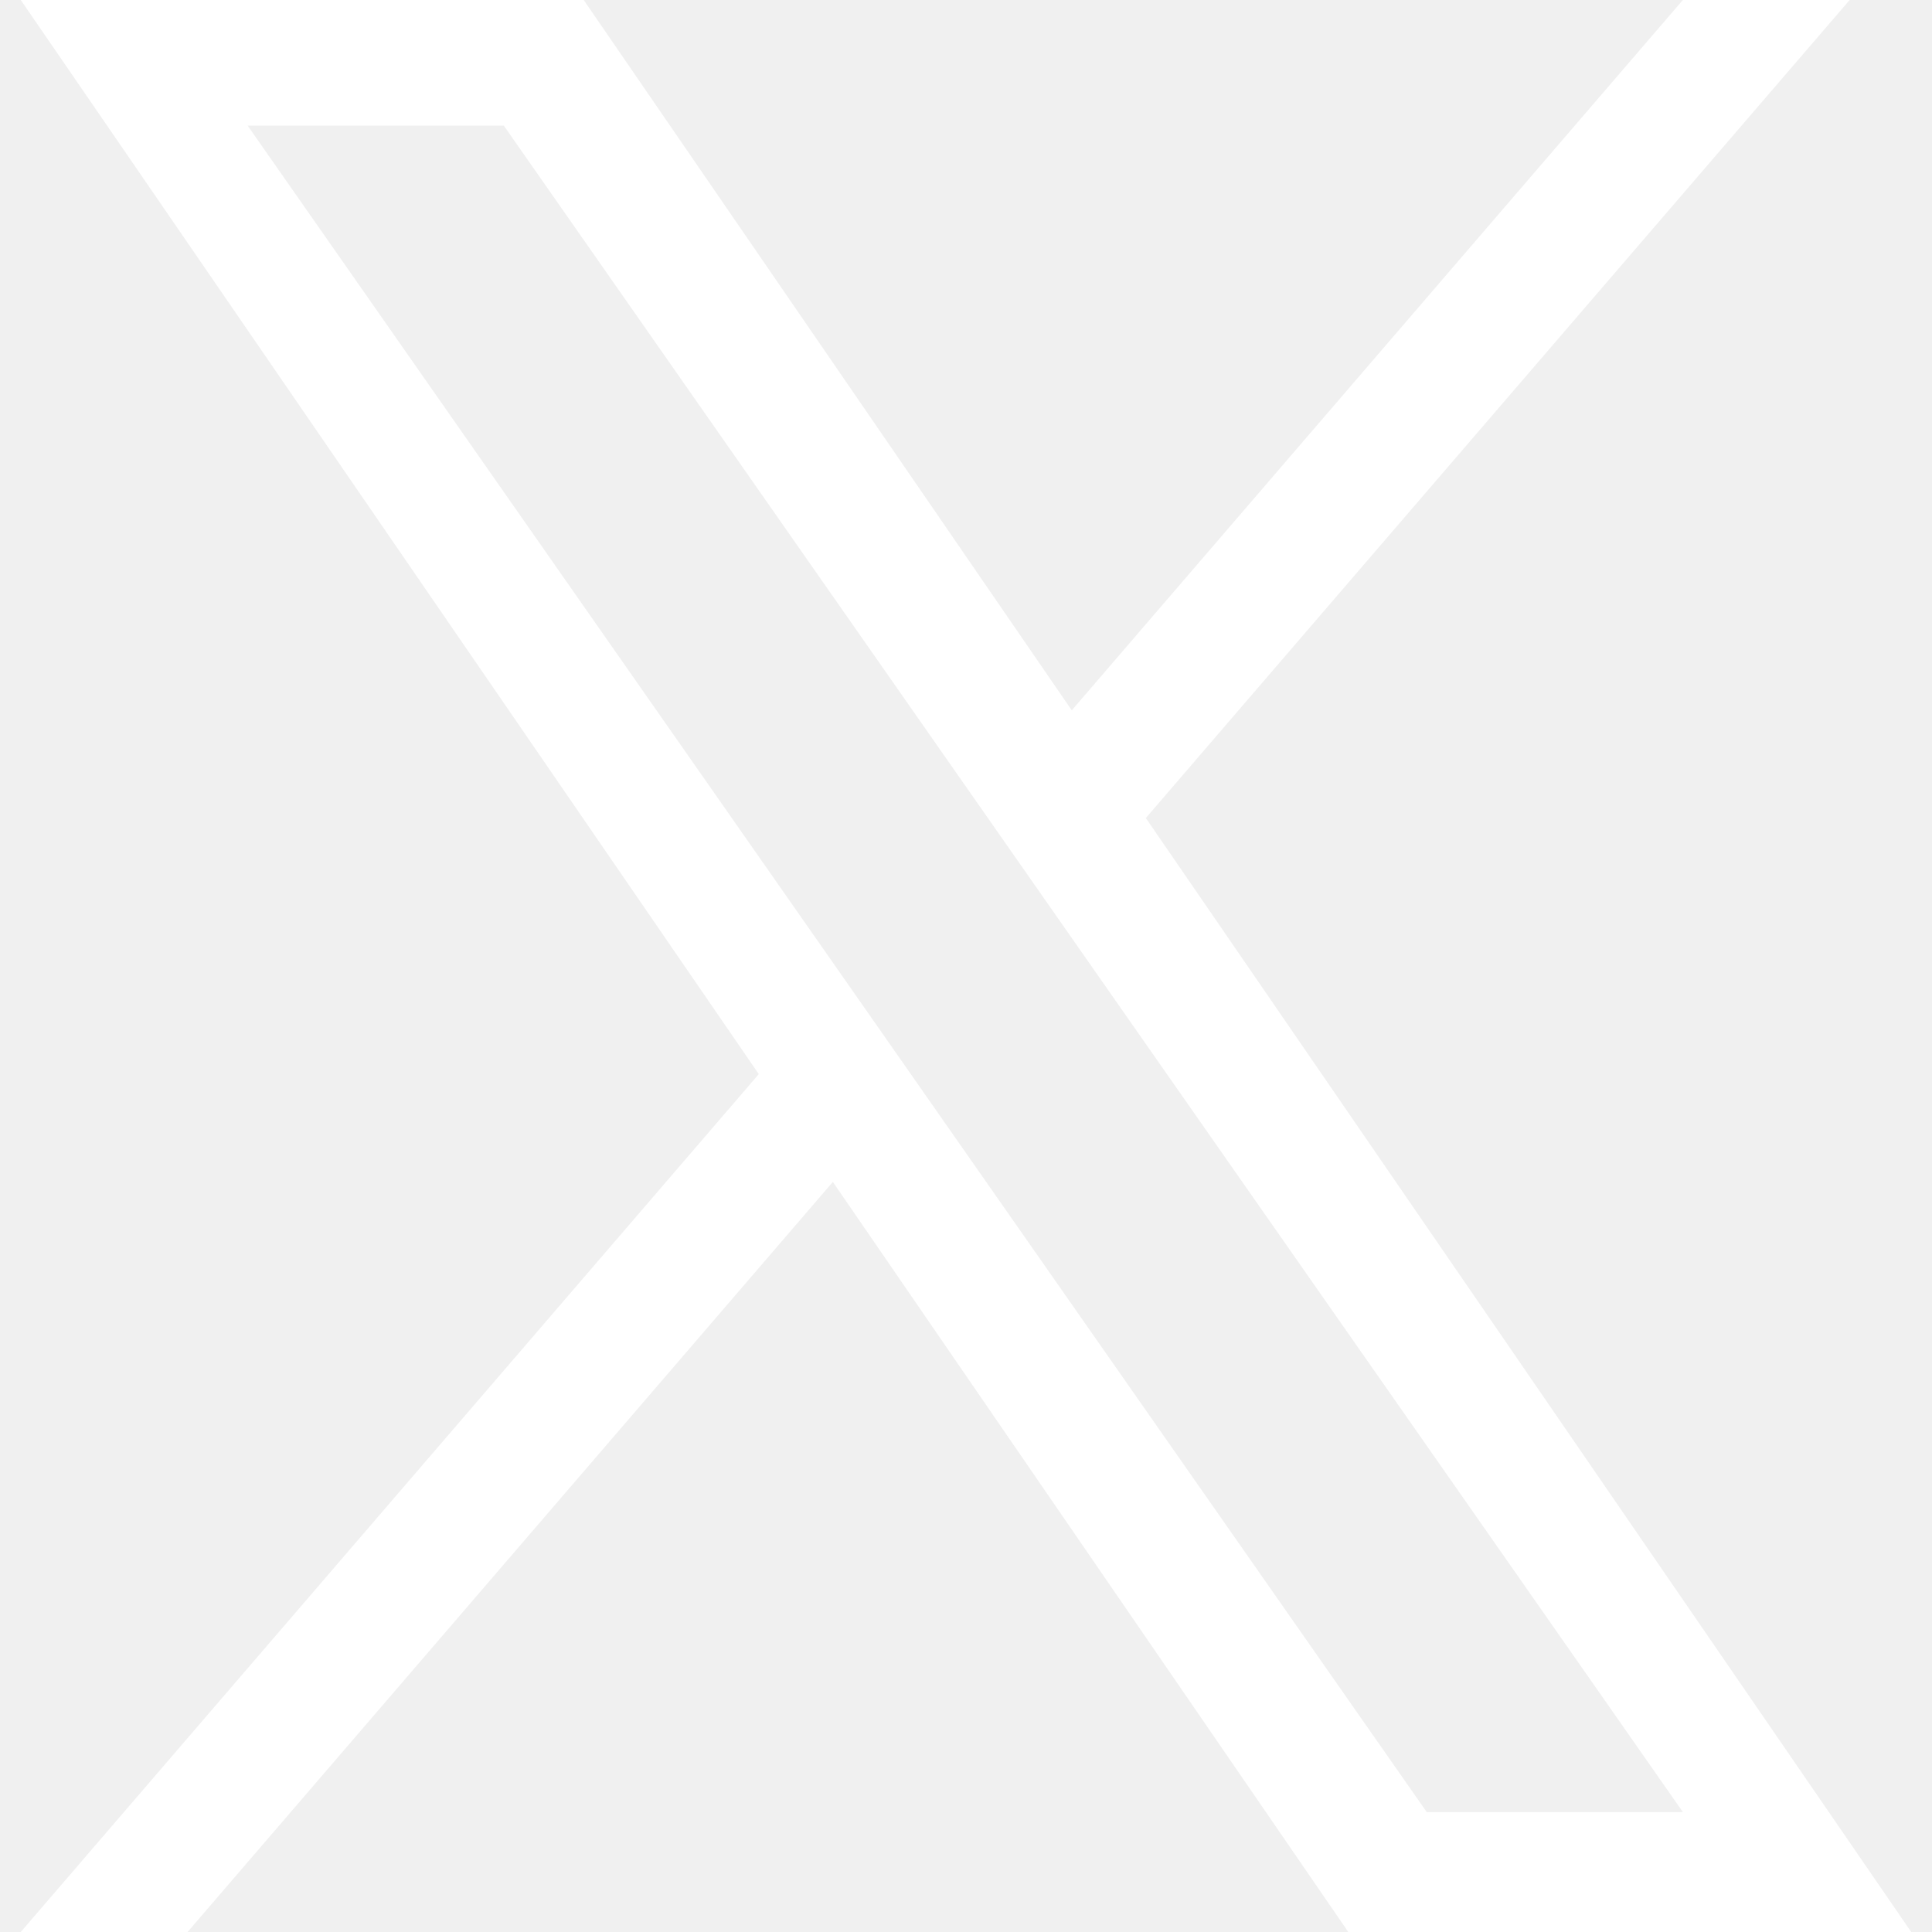
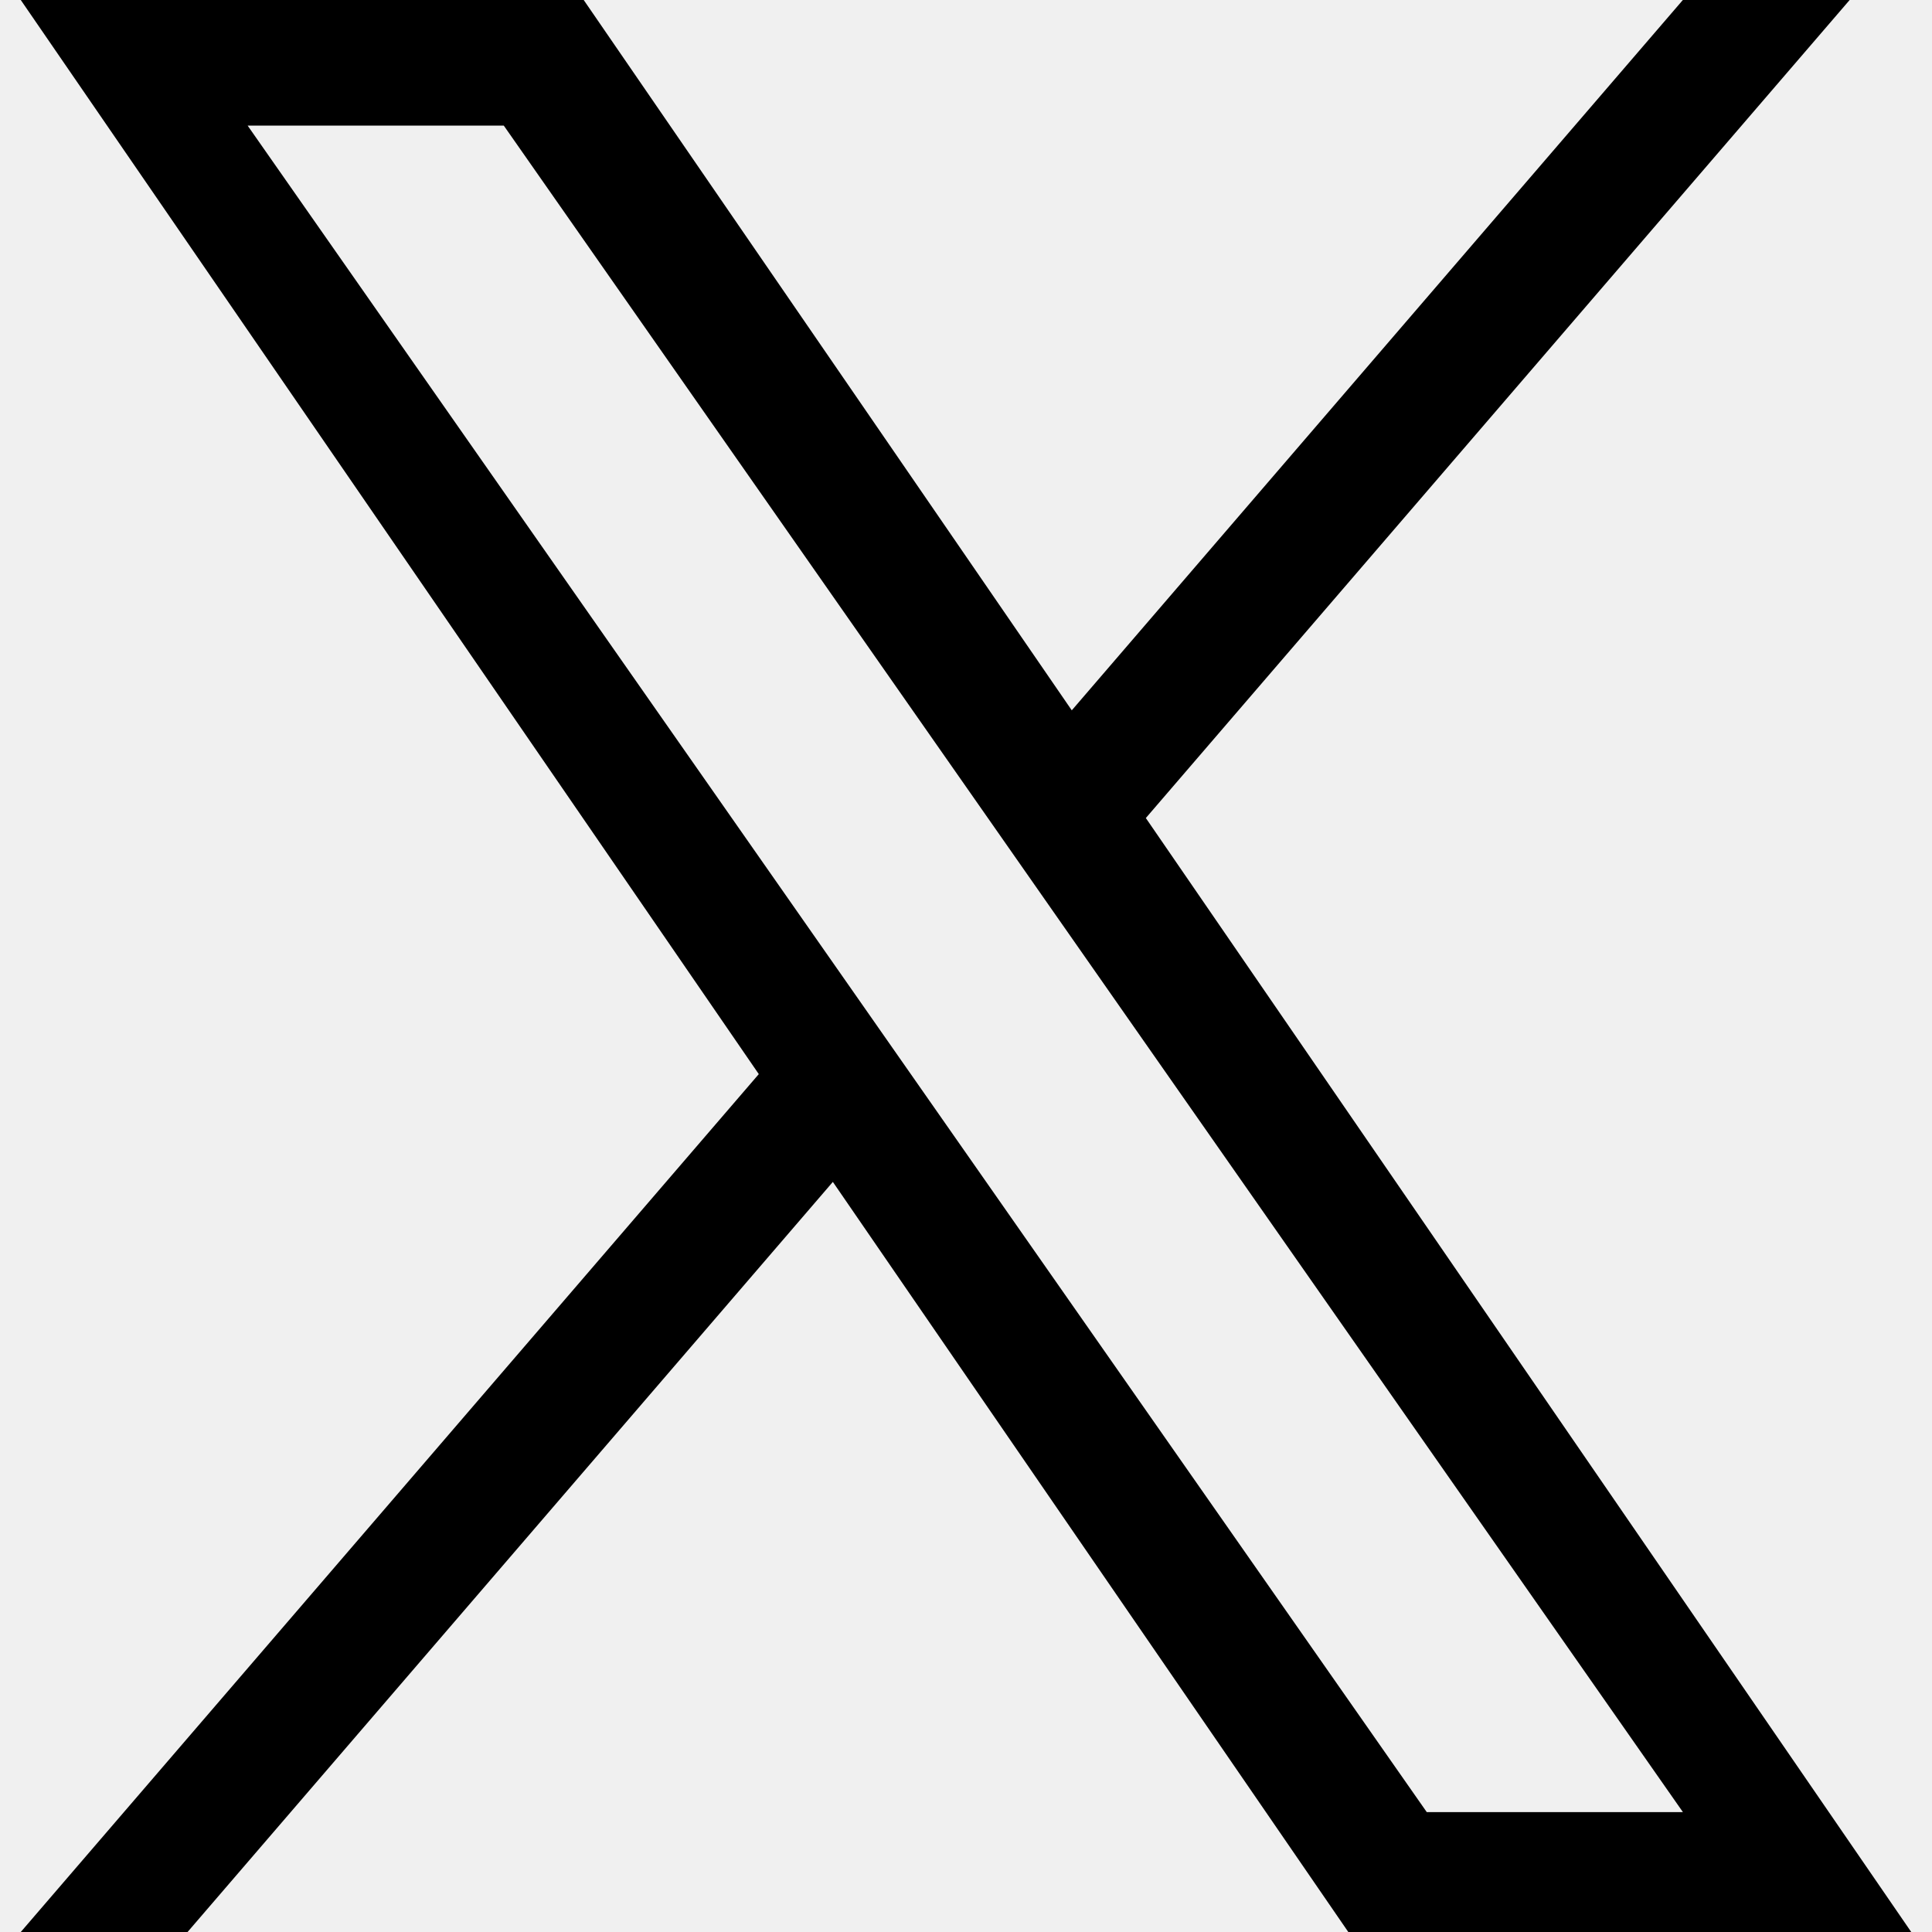
- <svg xmlns="http://www.w3.org/2000/svg" role="img" viewBox="0 0 24 24" fill="#fff">
+ <svg xmlns="http://www.w3.org/2000/svg" role="img" viewBox="0 0 24 24" fill="currentColor">
  <path d="M14.234 10.162 22.977 0h-2.072l-7.591 8.824L7.251 0H.258l9.168 13.343L.258 24H2.33l8.016-9.318L16.749 24h6.993zm-2.837 3.299-.929-1.329L3.076 1.56h3.182l5.965 8.532.929 1.329 7.754 11.09h-3.182z" />
</svg>
